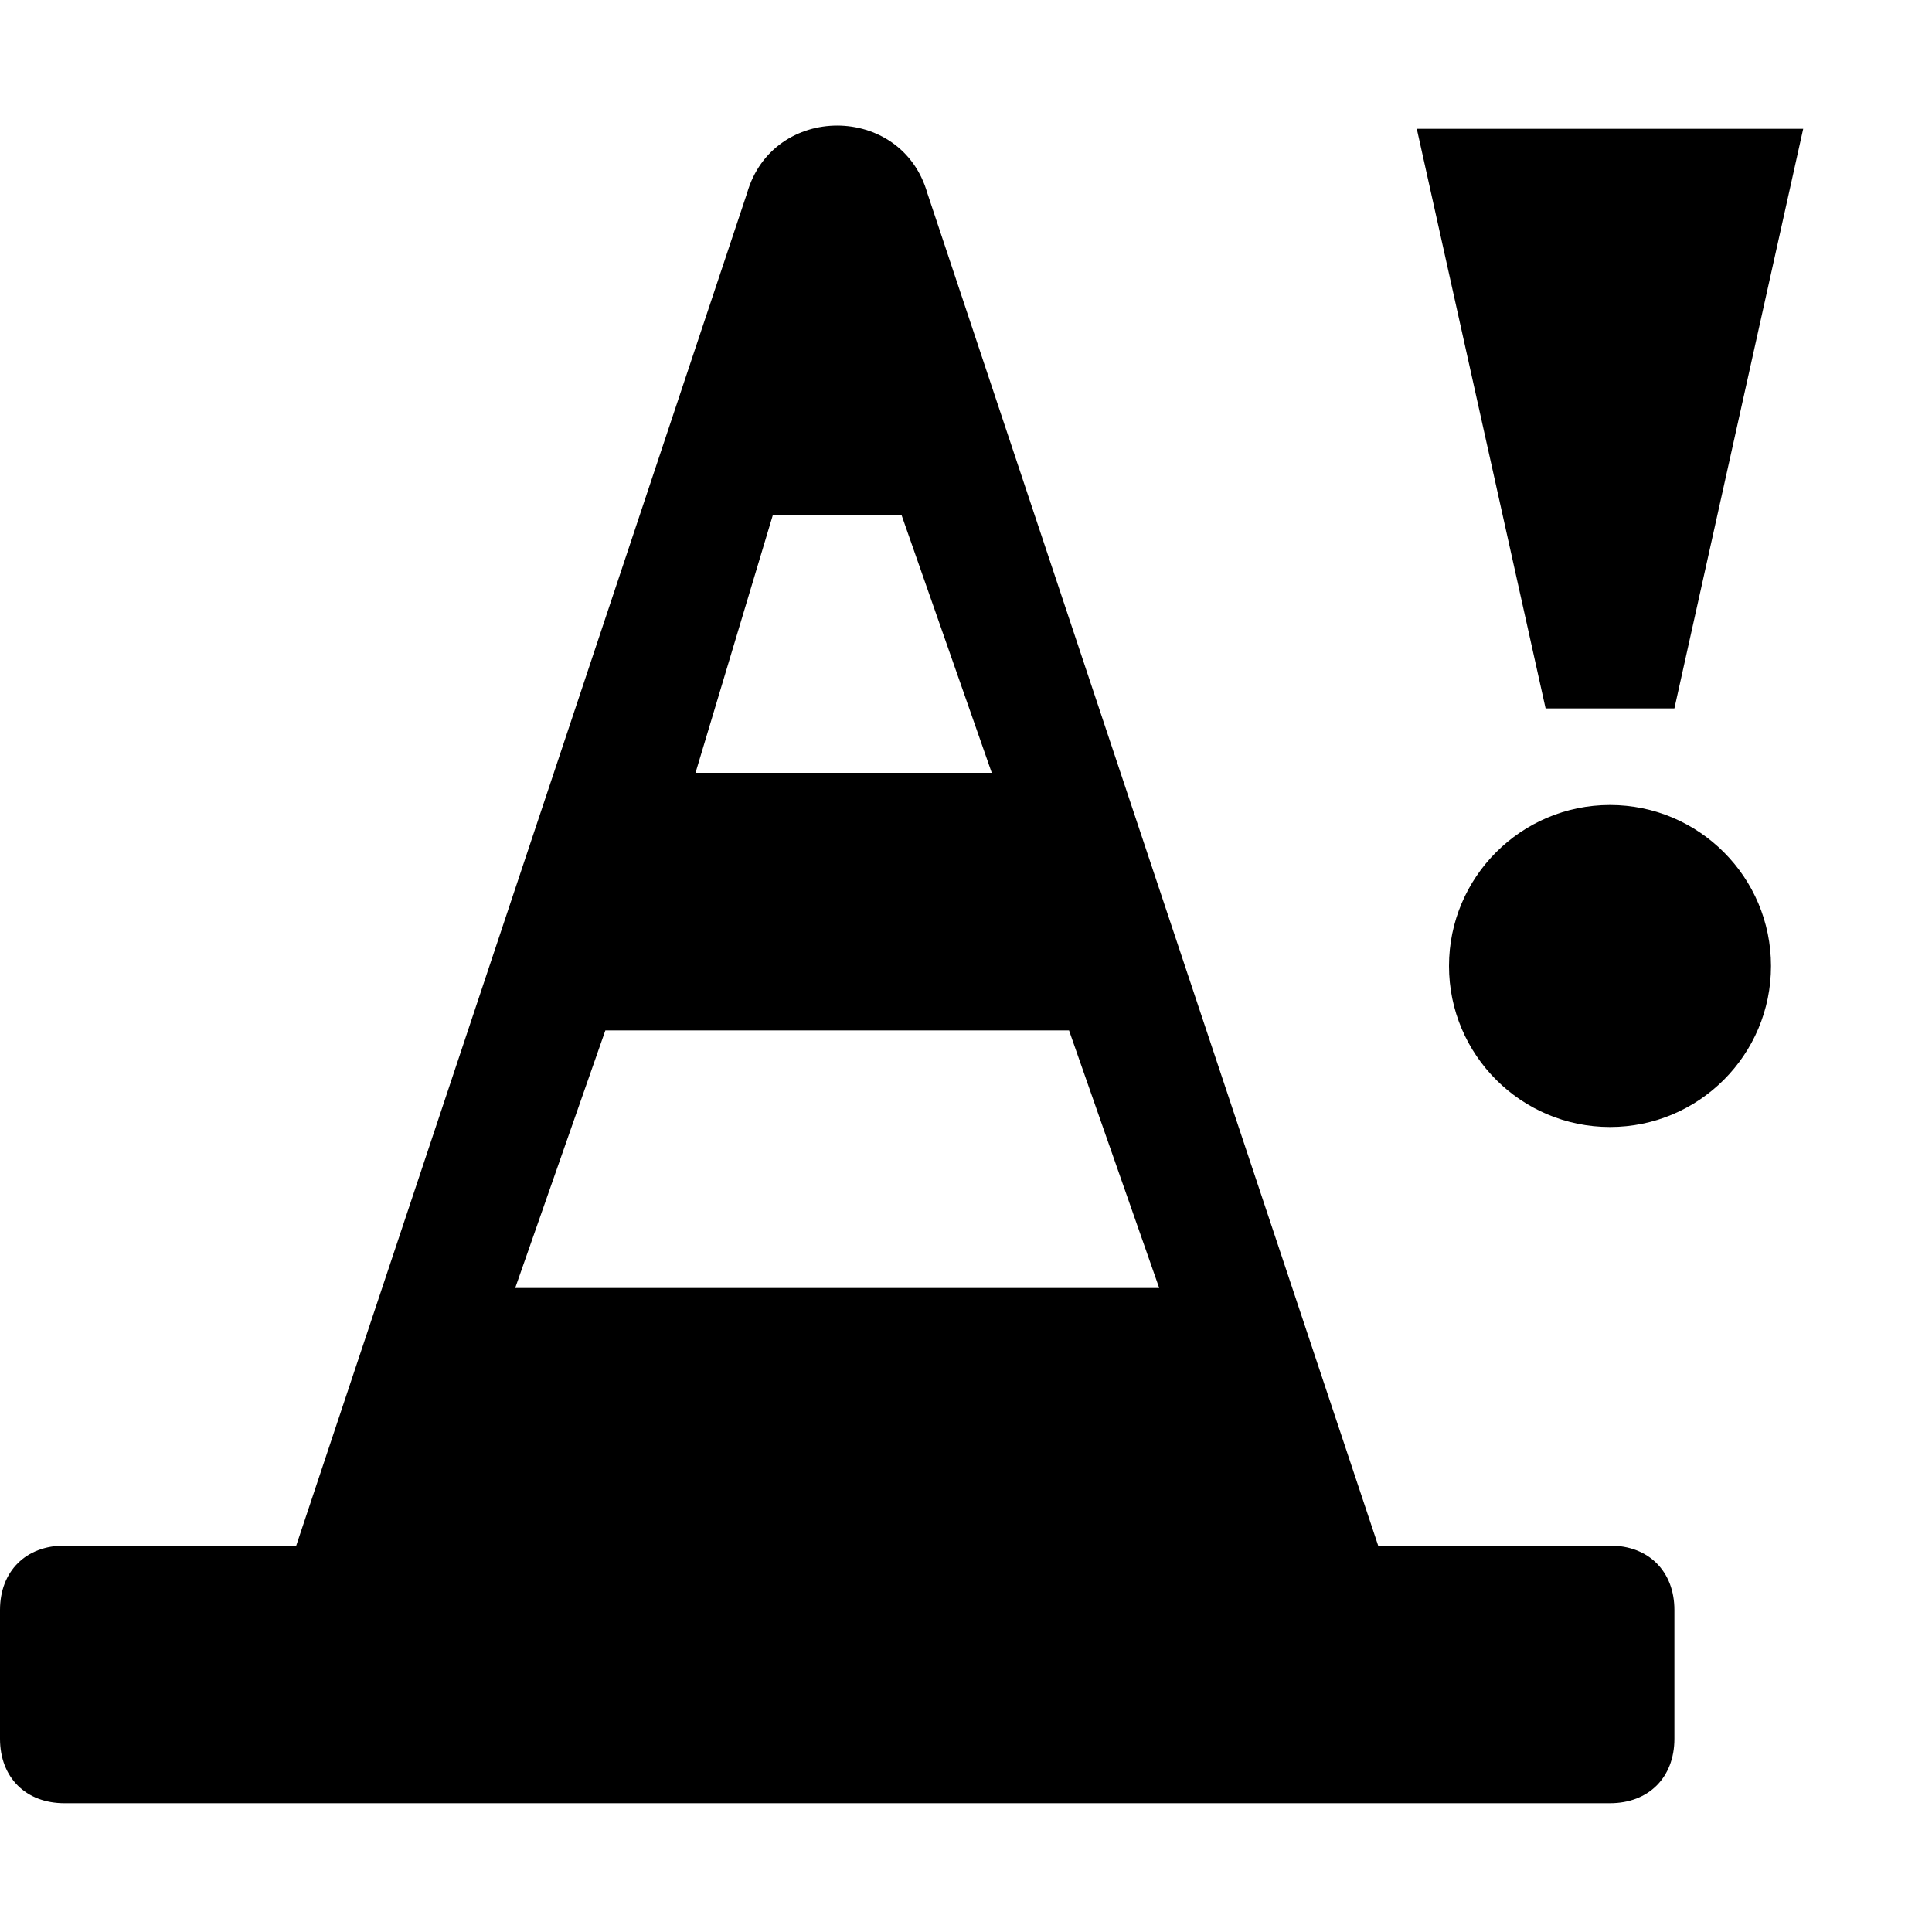
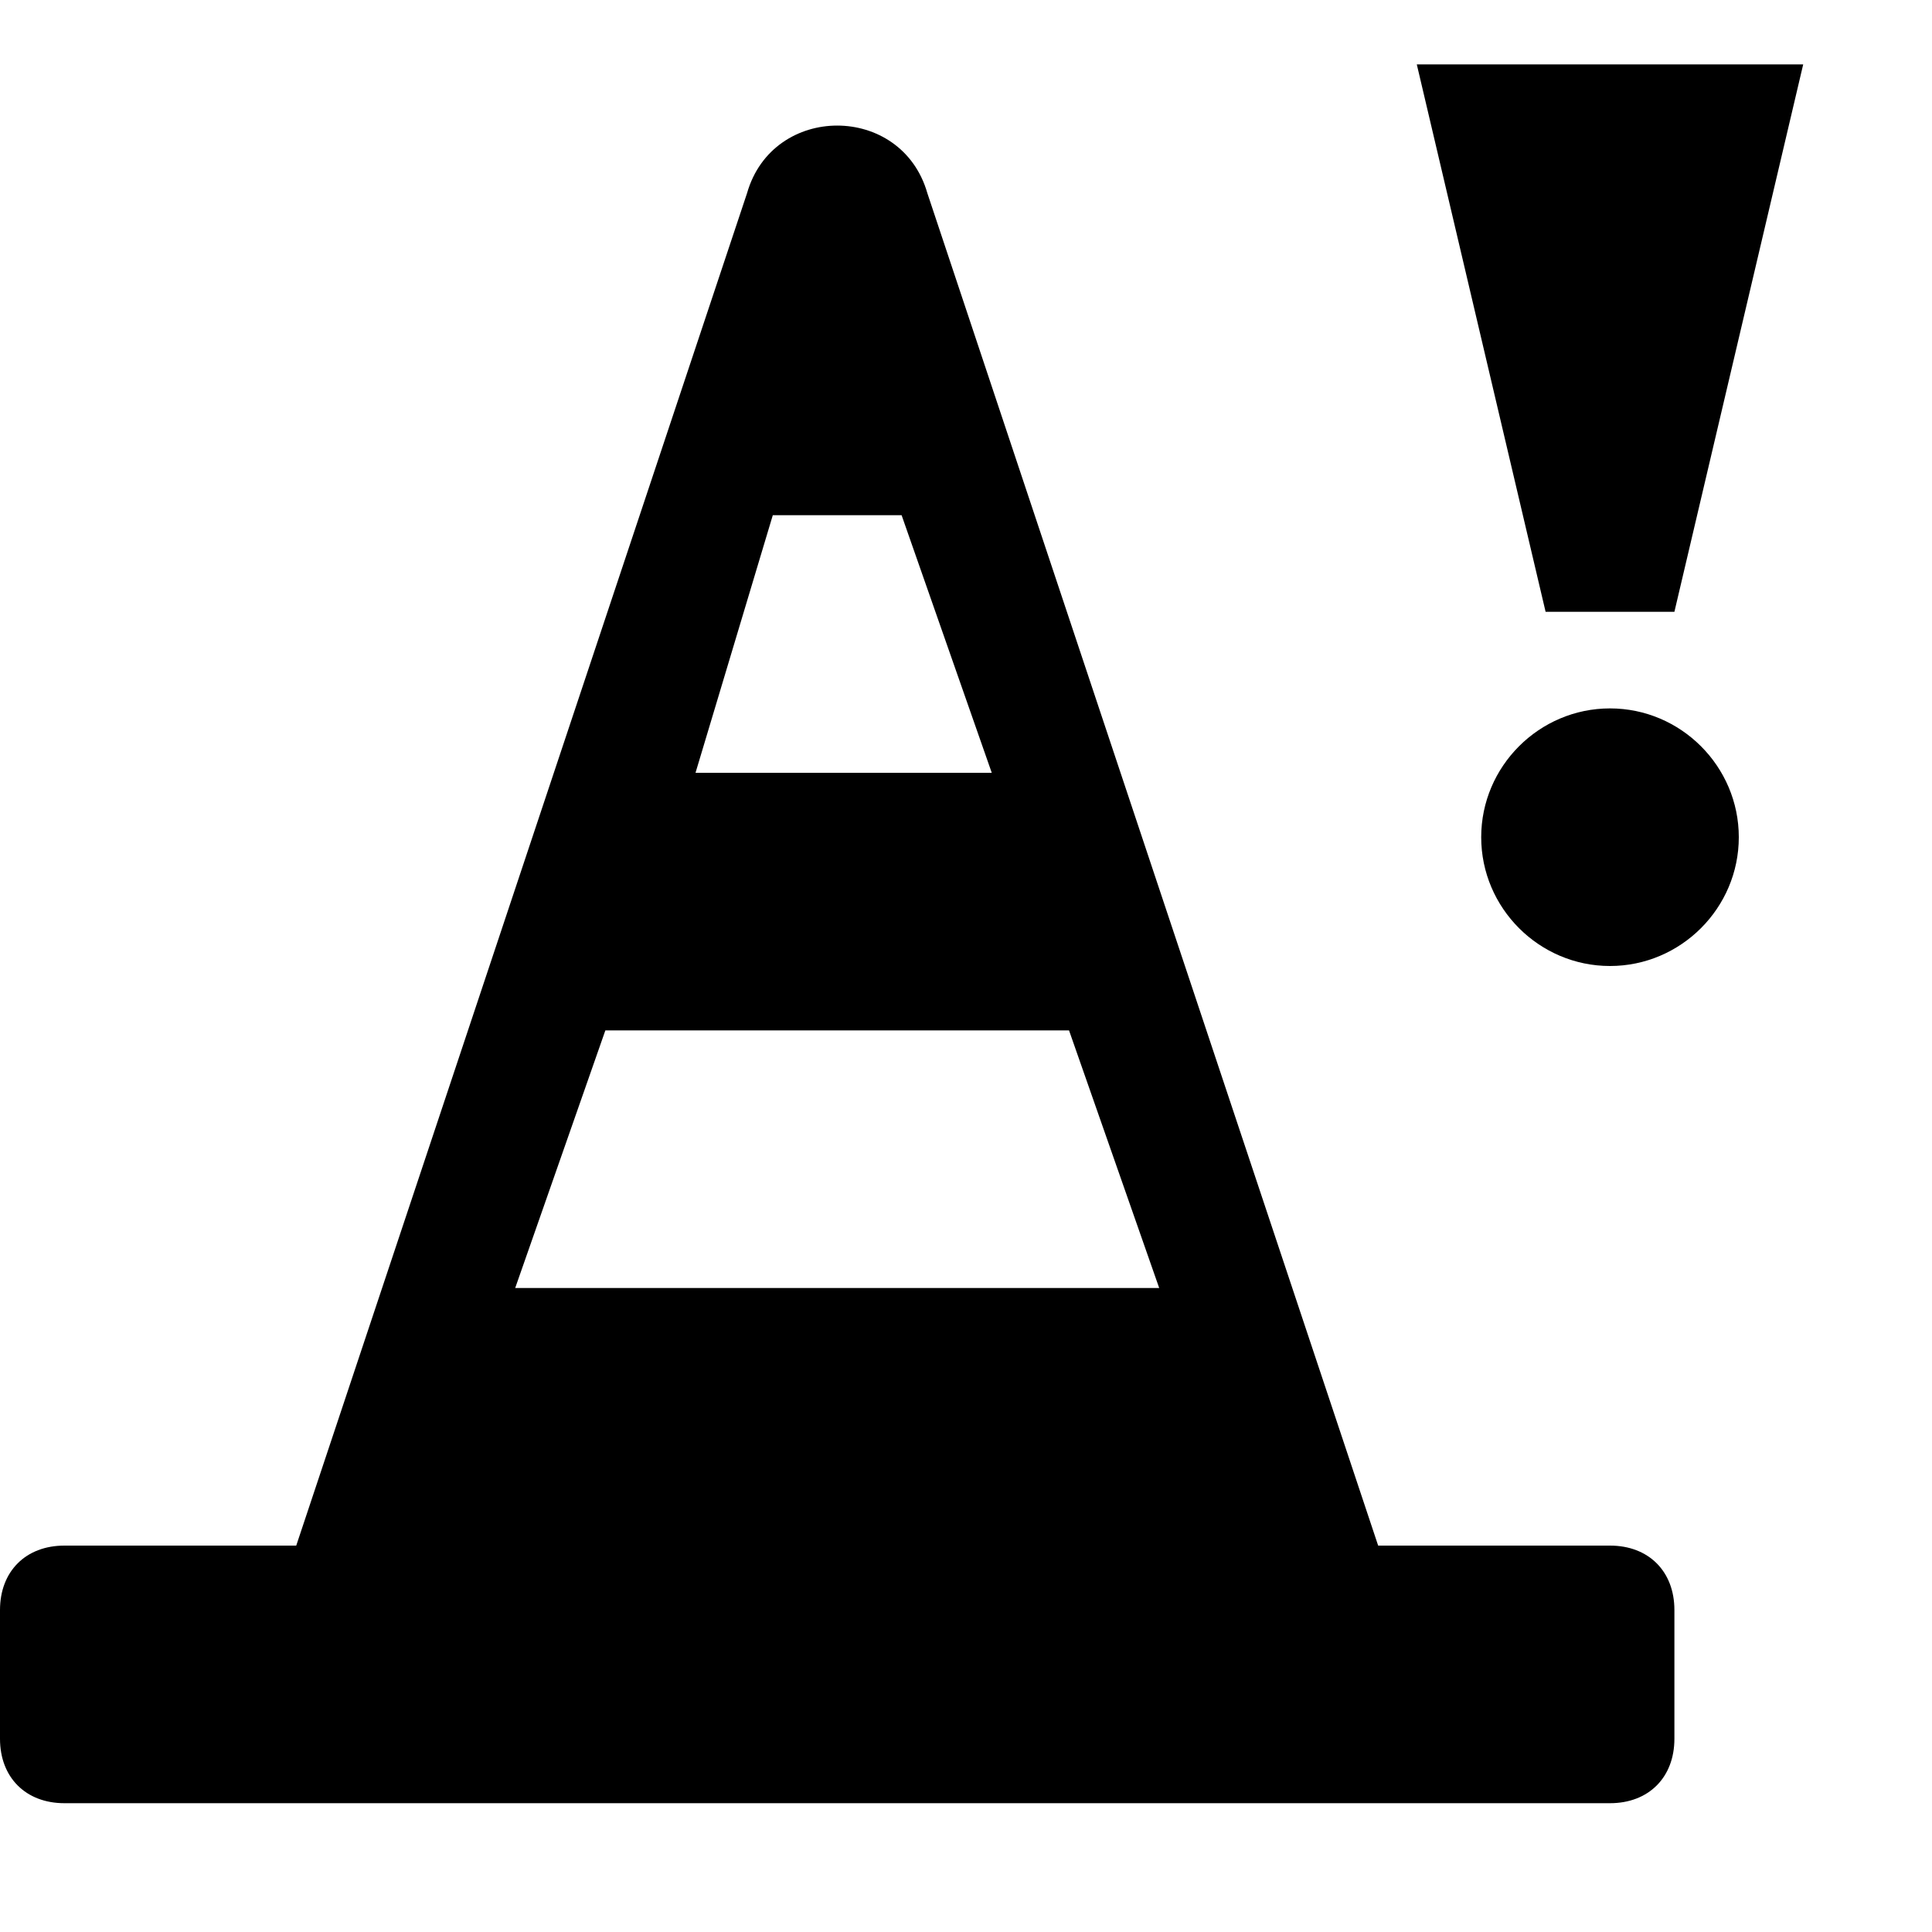
<svg xmlns="http://www.w3.org/2000/svg" viewBox="0 0 15 15">
-   <path d="M12.5 12L10.7 12L7.2 1.5C7 0.8 6 0.8 5.8 1.5L2.3 12L0.5 12C0.2 12 0 12.2 0 12.5L0 13.5C0 13.8 0.2 14 0.5 14L12.5 14C12.8 14 13 13.8 13 13.5L13 12.5C13 12.2 12.8 12 12.5 12ZM6 4L7 4L7.7 6L5.4 6L6 4ZM4.7 8L8.3 8L9 10L4 10L4.7 8ZM12.5 6.25C13.19 6.25 13.75 6.81 13.75 7.5C13.75 8.19 13.19 8.75 12.5 8.75C11.81 8.75 11.25 8.19 11.25 7.5C11.25 6.81 11.81 6.25 12.5 6.25ZM14 1L13 5.5L12 5.5L11 1L14 1Z" />
+   <path d="M12.5 12L10.7 12L7.2 1.5C7 0.8 6 0.8 5.8 1.5L2.3 12L0.5 12C0.2 12 0 12.2 0 12.5L0 13.5C0 13.8 0.2 14 0.5 14L12.5 14C12.8 14 13 13.8 13 13.5L13 12.5C13 12.2 12.8 12 12.5 12ZM6 4L7 4L7.7 6L5.4 6L6 4ZM4.7 8L8.3 8L9 10L4 10L4.7 8ZM12.5 5.5C11.95 5.5 11.5 5.95 11.5 6.5C11.5 7.05 11.95 7.5 12.5 7.5C13.05 7.5 13.5 7.05 13.5 6.5C13.5 5.95 13.05 5.5 12.5 5.5ZM14 0.5L11 0.5L12 4.75L13 4.75L14 0.5Z" />
</svg>
